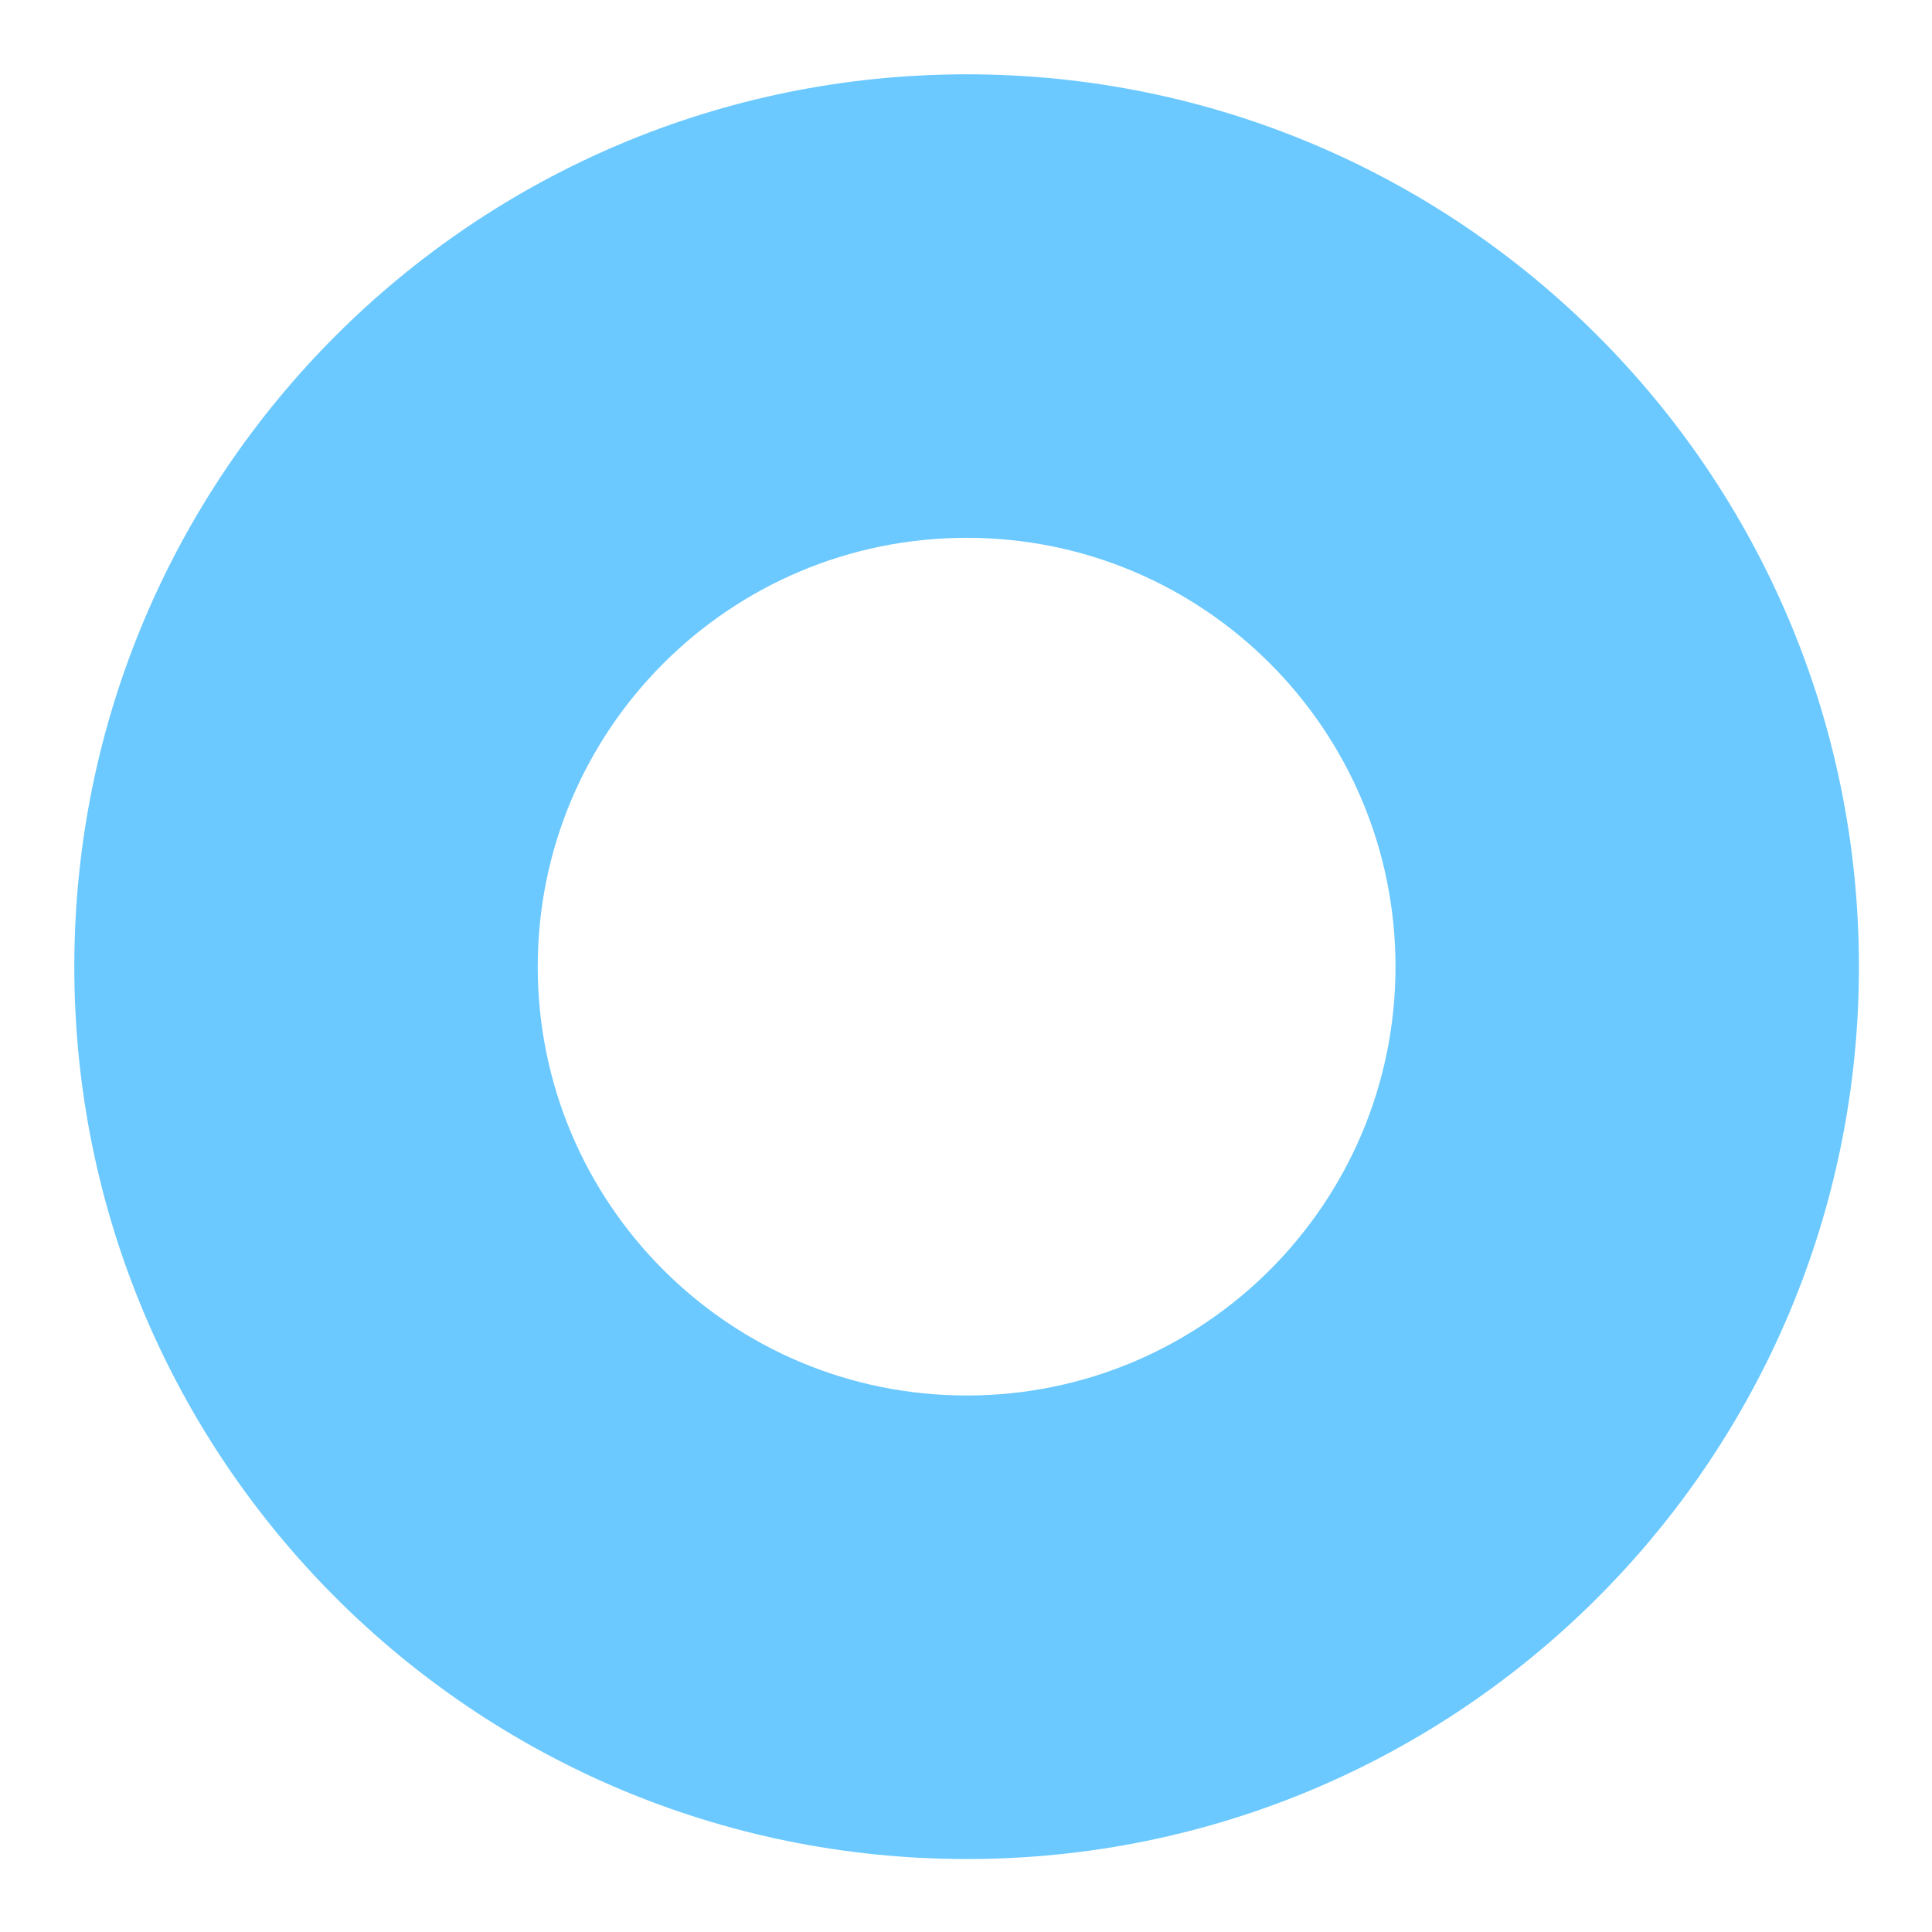
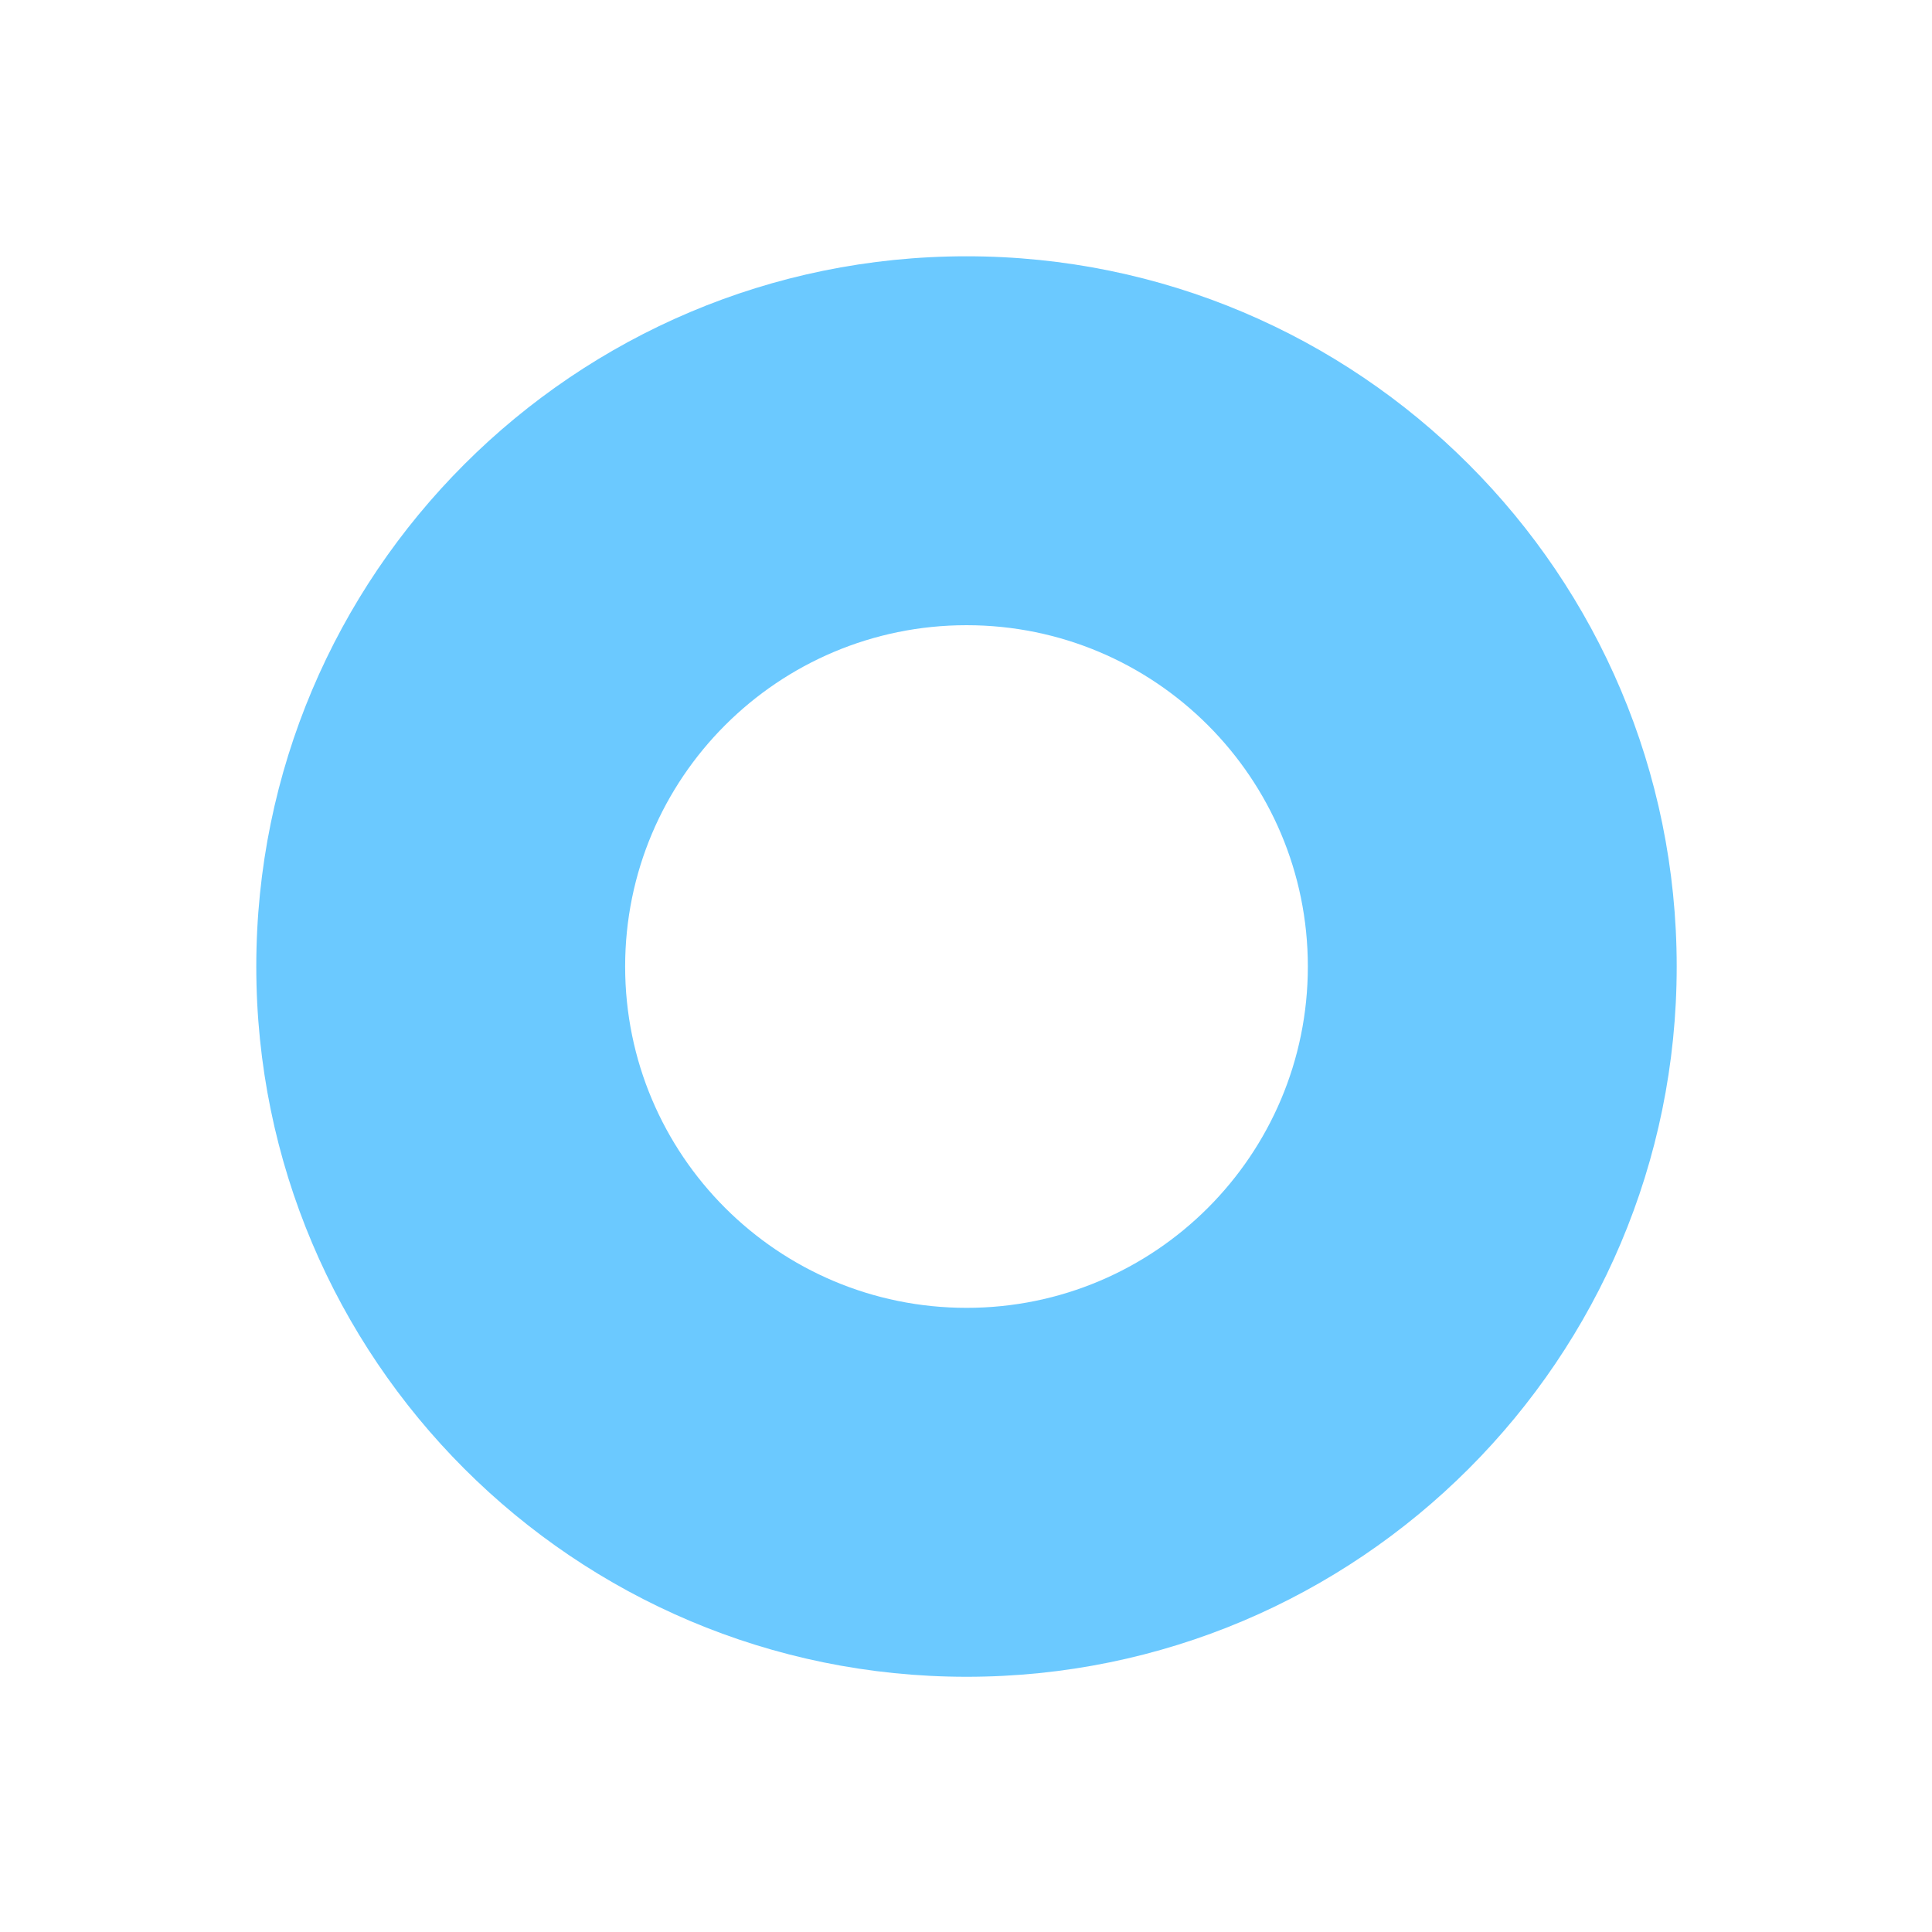
- <svg xmlns="http://www.w3.org/2000/svg" width="78" height="78" viewBox="1245 841 78 78" fill="none">
+ <svg xmlns="http://www.w3.org/2000/svg" width="98" height="98" viewBox="1235 831 98 98" fill="none">
  <path d="M1301.34 880.027C1301.34 870.465 1293.59 862.713 1284.03 862.713C1274.46 862.714 1266.71 870.465 1266.71 880.027C1266.71 889.589 1274.46 897.34 1284.03 897.34V916.054C1264.13 916.054 1248 899.924 1248 880.027C1248 860.13 1264.13 844 1284.03 844C1303.92 844 1320.05 860.13 1320.05 880.027C1320.05 899.924 1303.92 916.054 1284.03 916.054V897.34C1293.59 897.34 1301.34 889.589 1301.34 880.027Z" fill="#6BC9FF" />
</svg>
